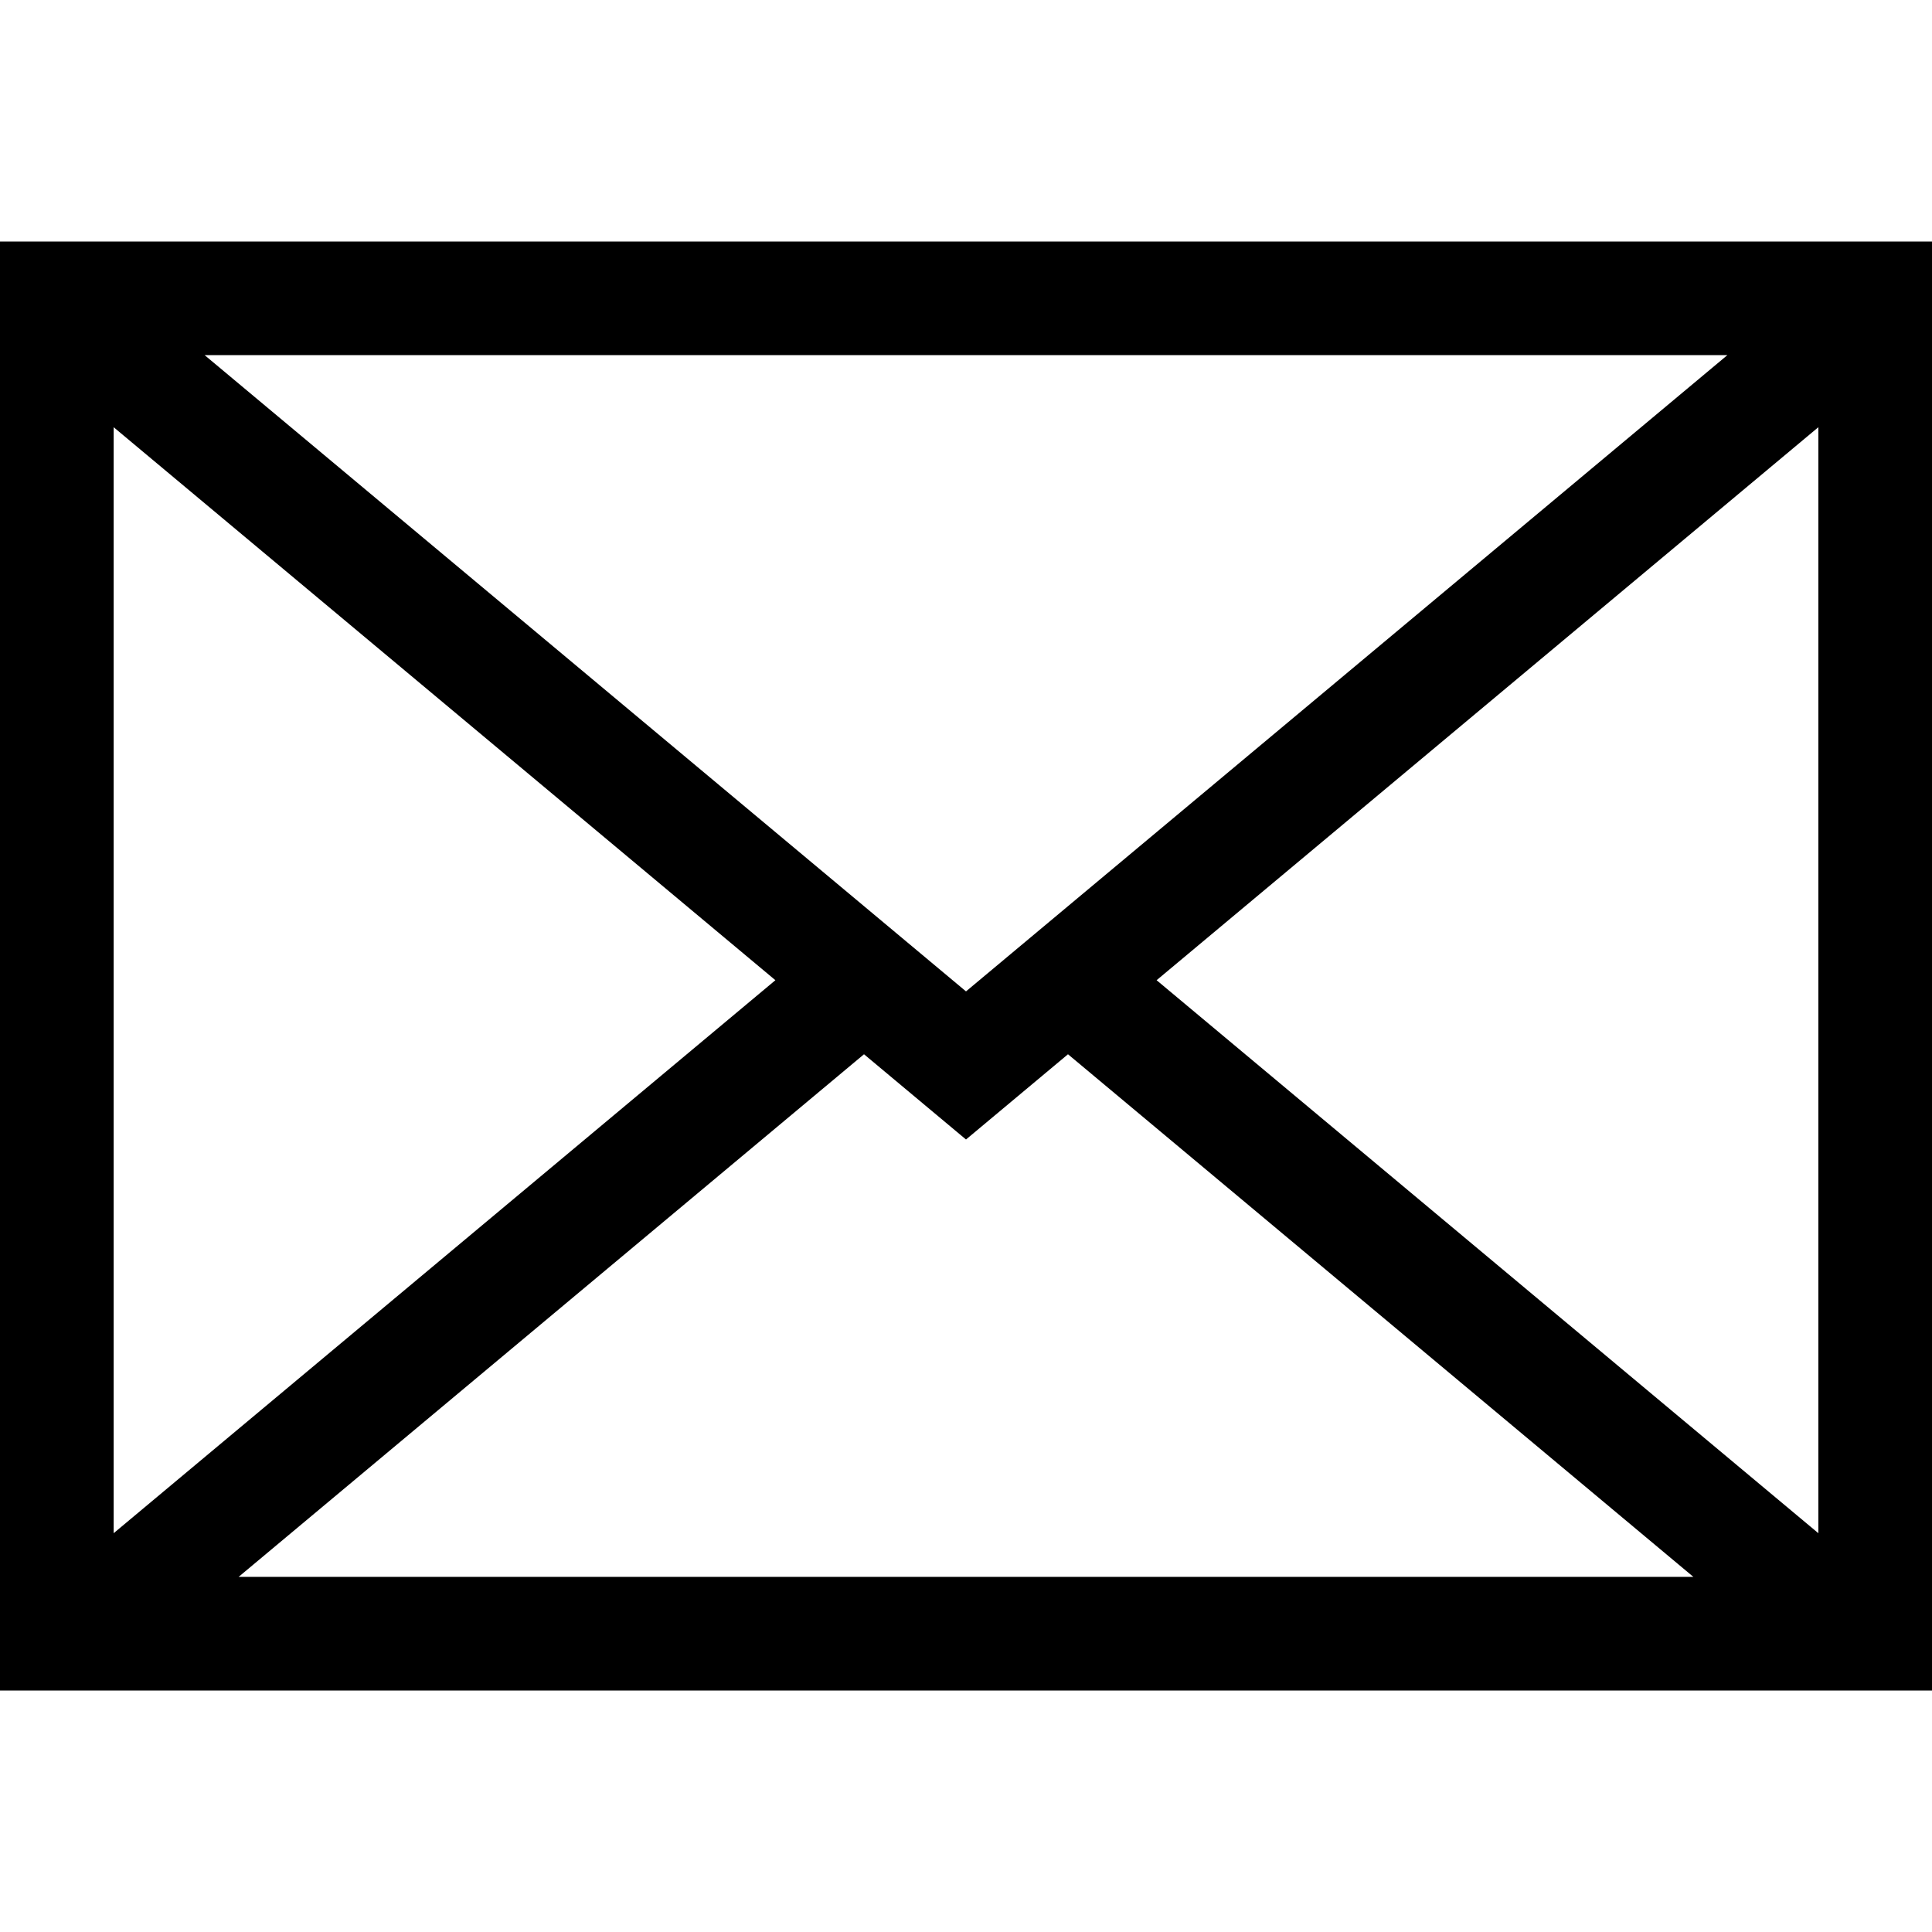
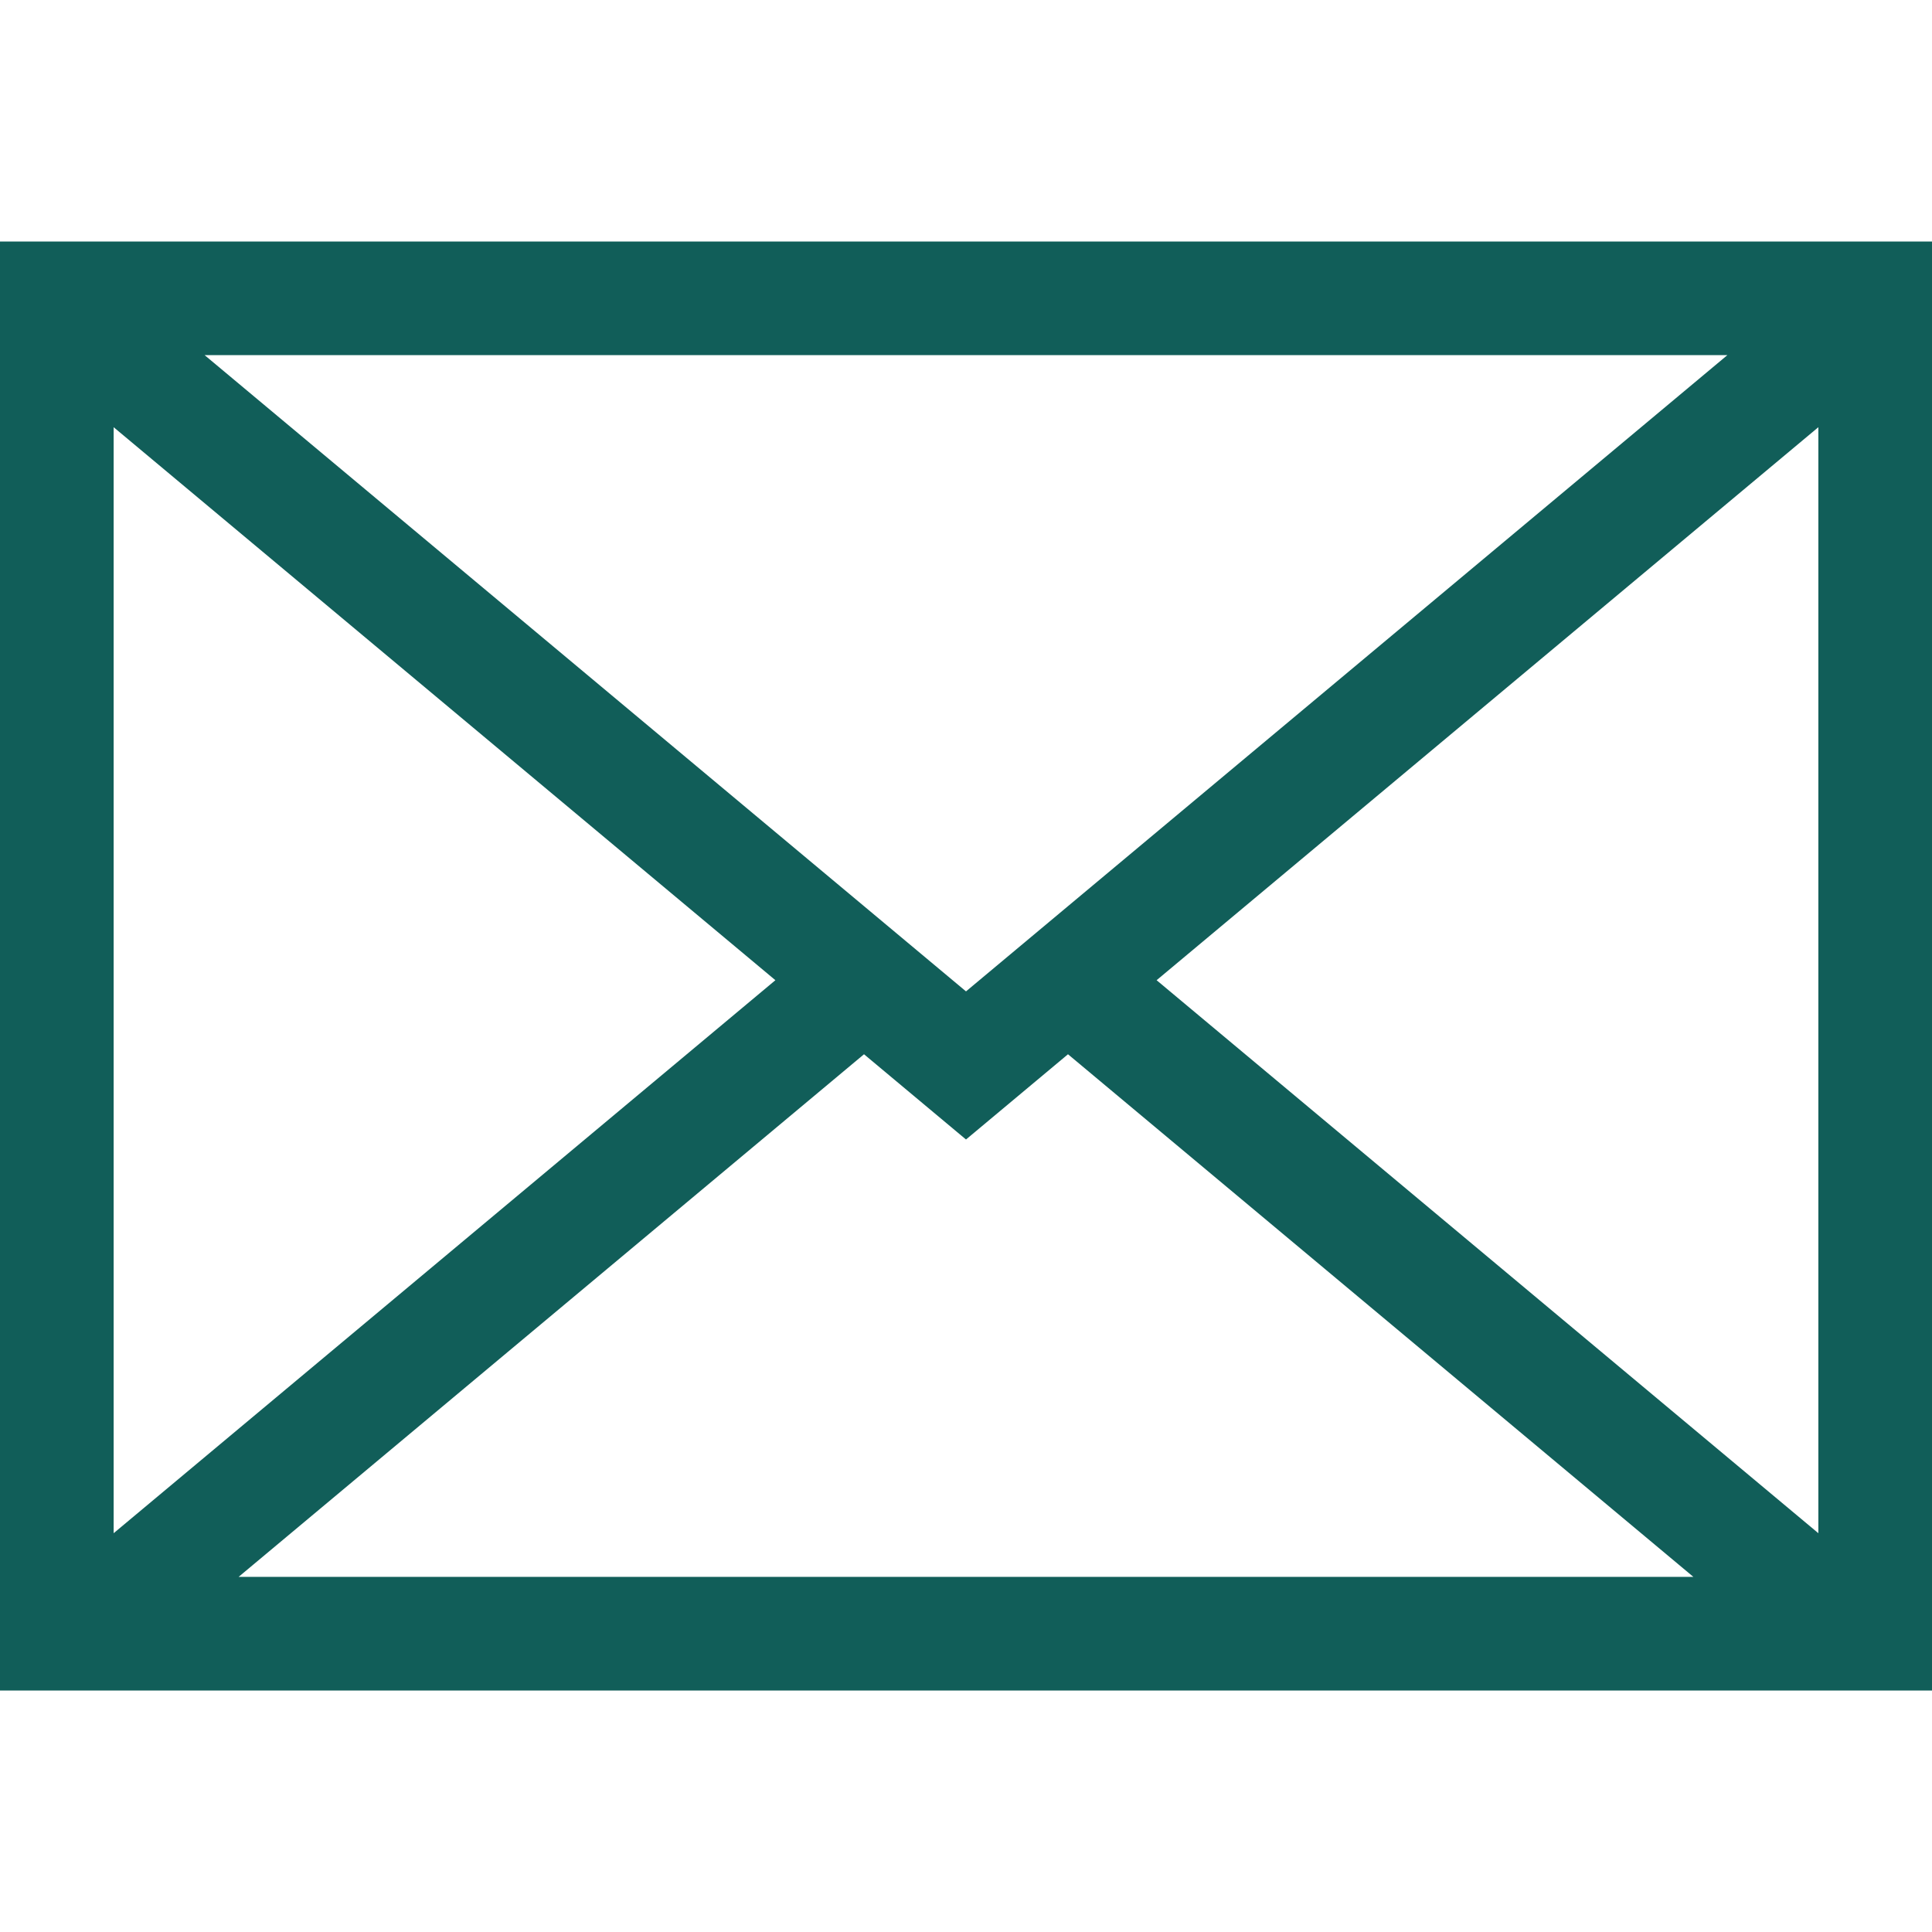
- <svg xmlns="http://www.w3.org/2000/svg" version="1.1" id="Layer_1" x="0px" y="0px" viewBox="0 0 340 340" style="enable-background:new 0 0 340 340;" xml:space="preserve">
-   <g id="XMLID_86_">
-     <g>
-       <path d="M0,42.5v255h340v-255H0z M303.986,62.5l-116.037,96.968l-17.949,15l-17.949-15L36.014,62.5H303.986z M20,75.181    L136.456,172.5L20,269.819V75.181z M41.997,277.5l110.054-91.968l17.949,15l17.949-15L298.002,277.5H41.997z M320,269.819    L203.544,172.5L320,75.181V269.819z" />
-     </g>
-   </g>
-   <g>
- </g>
-   <g>
- </g>
-   <g>
- </g>
-   <g>
- </g>
-   <g>
- </g>
-   <g>
- </g>
-   <g>
- </g>
-   <g>
- </g>
-   <g>
- </g>
-   <g>
- </g>
-   <g>
- </g>
-   <g>
- </g>
-   <g>
- </g>
-   <g>
- </g>
-   <g>
- </g>
+ <svg xmlns="http://www.w3.org/2000/svg" version="1.1" id="Layer_1" x="0px" y="0px" viewBox="0 0 340 340" style="enable-background:new 0 0 340 340;" xml:space="preserve" fill="#115E59">
+   <path d="M0,42.5v255h340v-255H0z M303.986,62.5l-116.037,96.968l-17.949,15l-17.949-15L36.014,62.5H303.986z M20,75.181    L136.456,172.5L20,269.819V75.181z M41.997,277.5l110.054-91.968l17.949,15l17.949-15L298.002,277.5H41.997z M320,269.819    L203.544,172.5L320,75.181V269.819z" />
</svg>
